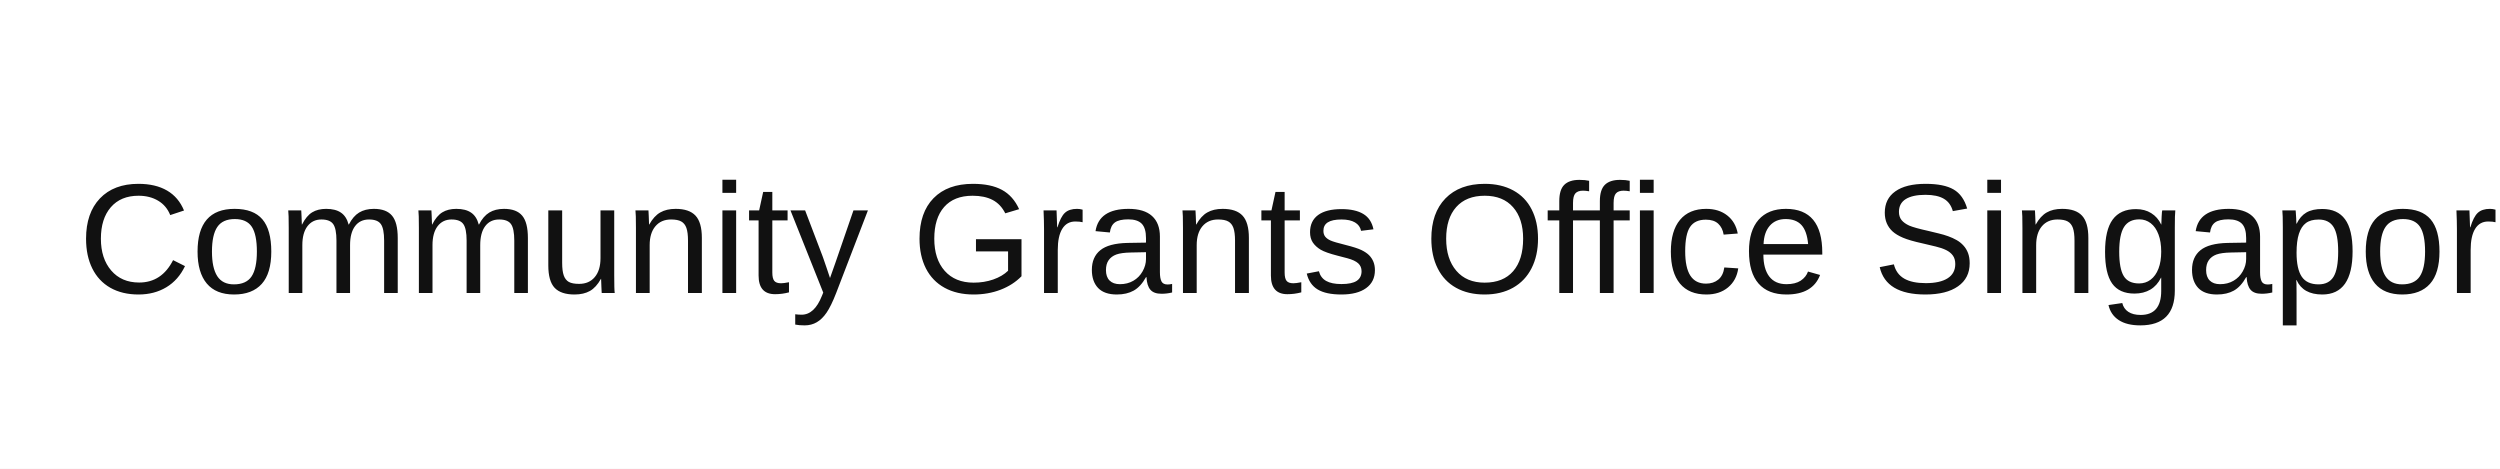
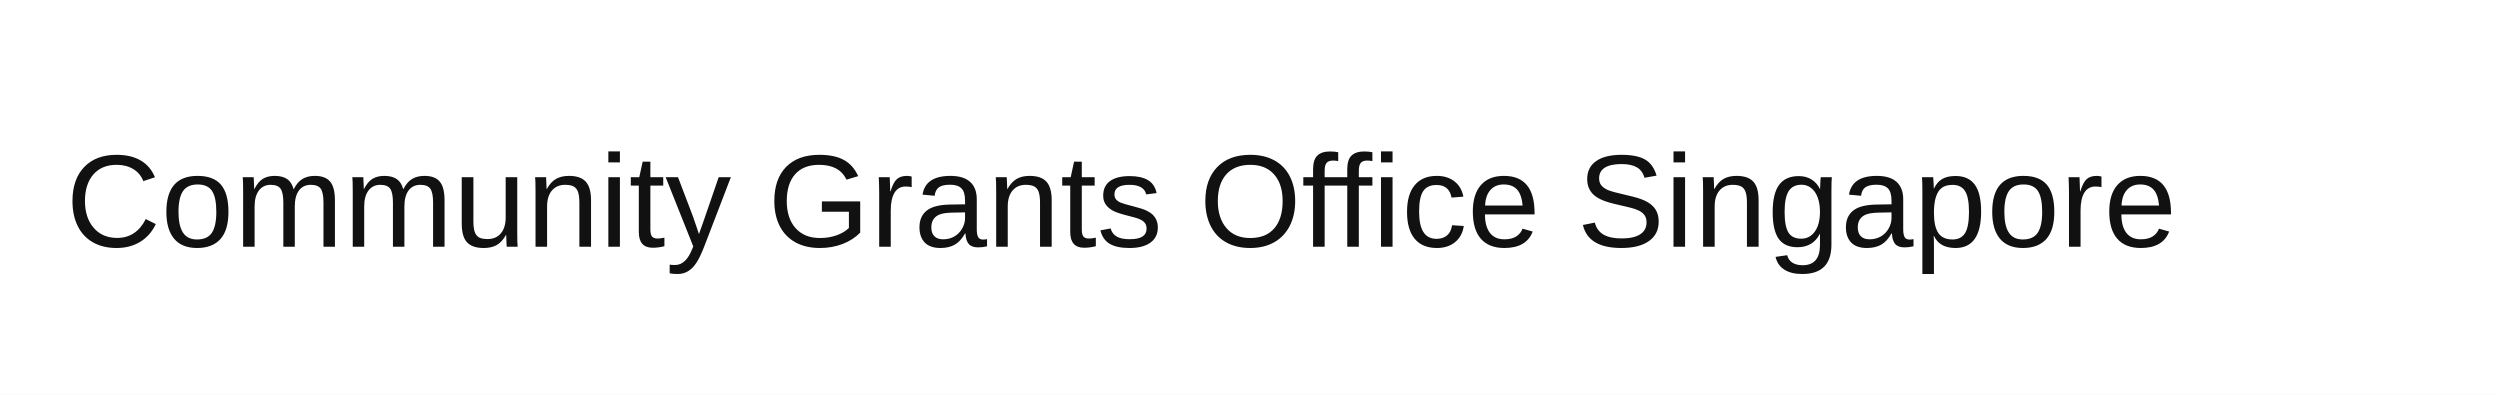
- <svg xmlns="http://www.w3.org/2000/svg" width="640" height="120" viewBox="0 0 640 120">
+ <svg xmlns="http://www.w3.org/2000/svg" width="760" height="120" viewBox="0 0 760 120">
  <rect width="100%" height="100%" fill="#ffffff" />
  <text x="20" y="75" font-family="Arial, Helvetica, sans-serif" font-size="40" fill="#111111">Community Grants Office Singapore</text>
</svg>
